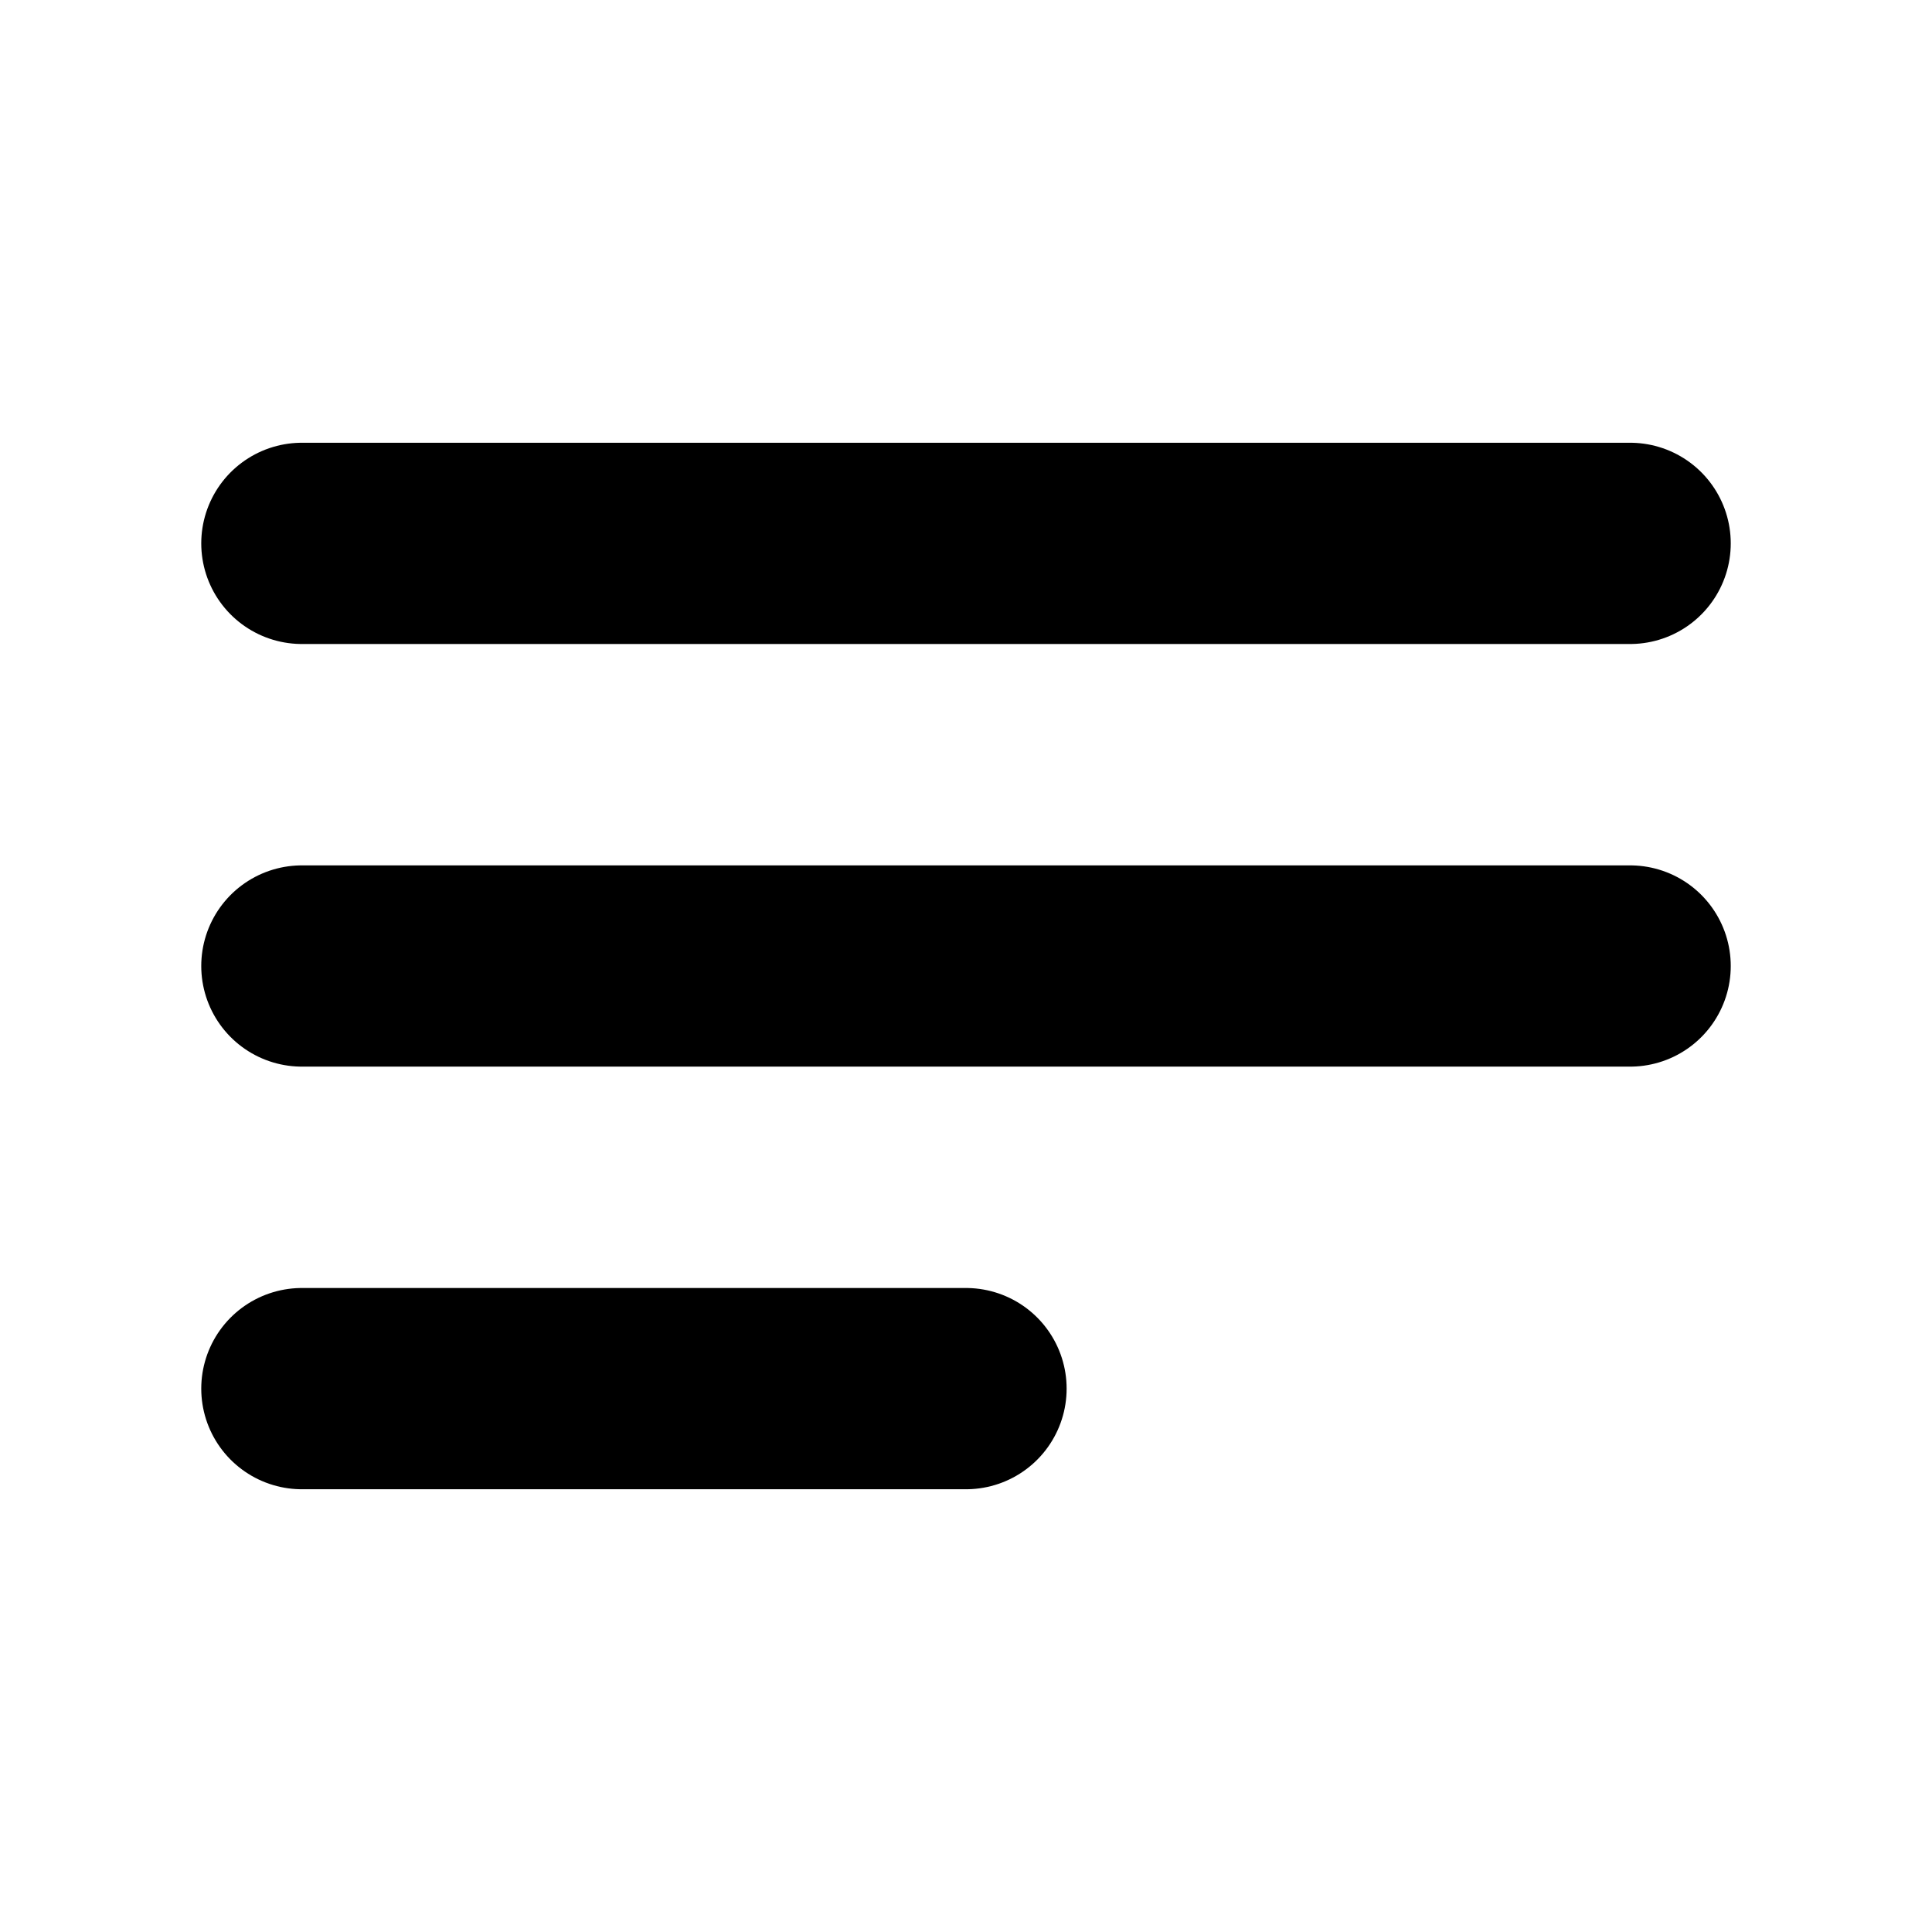
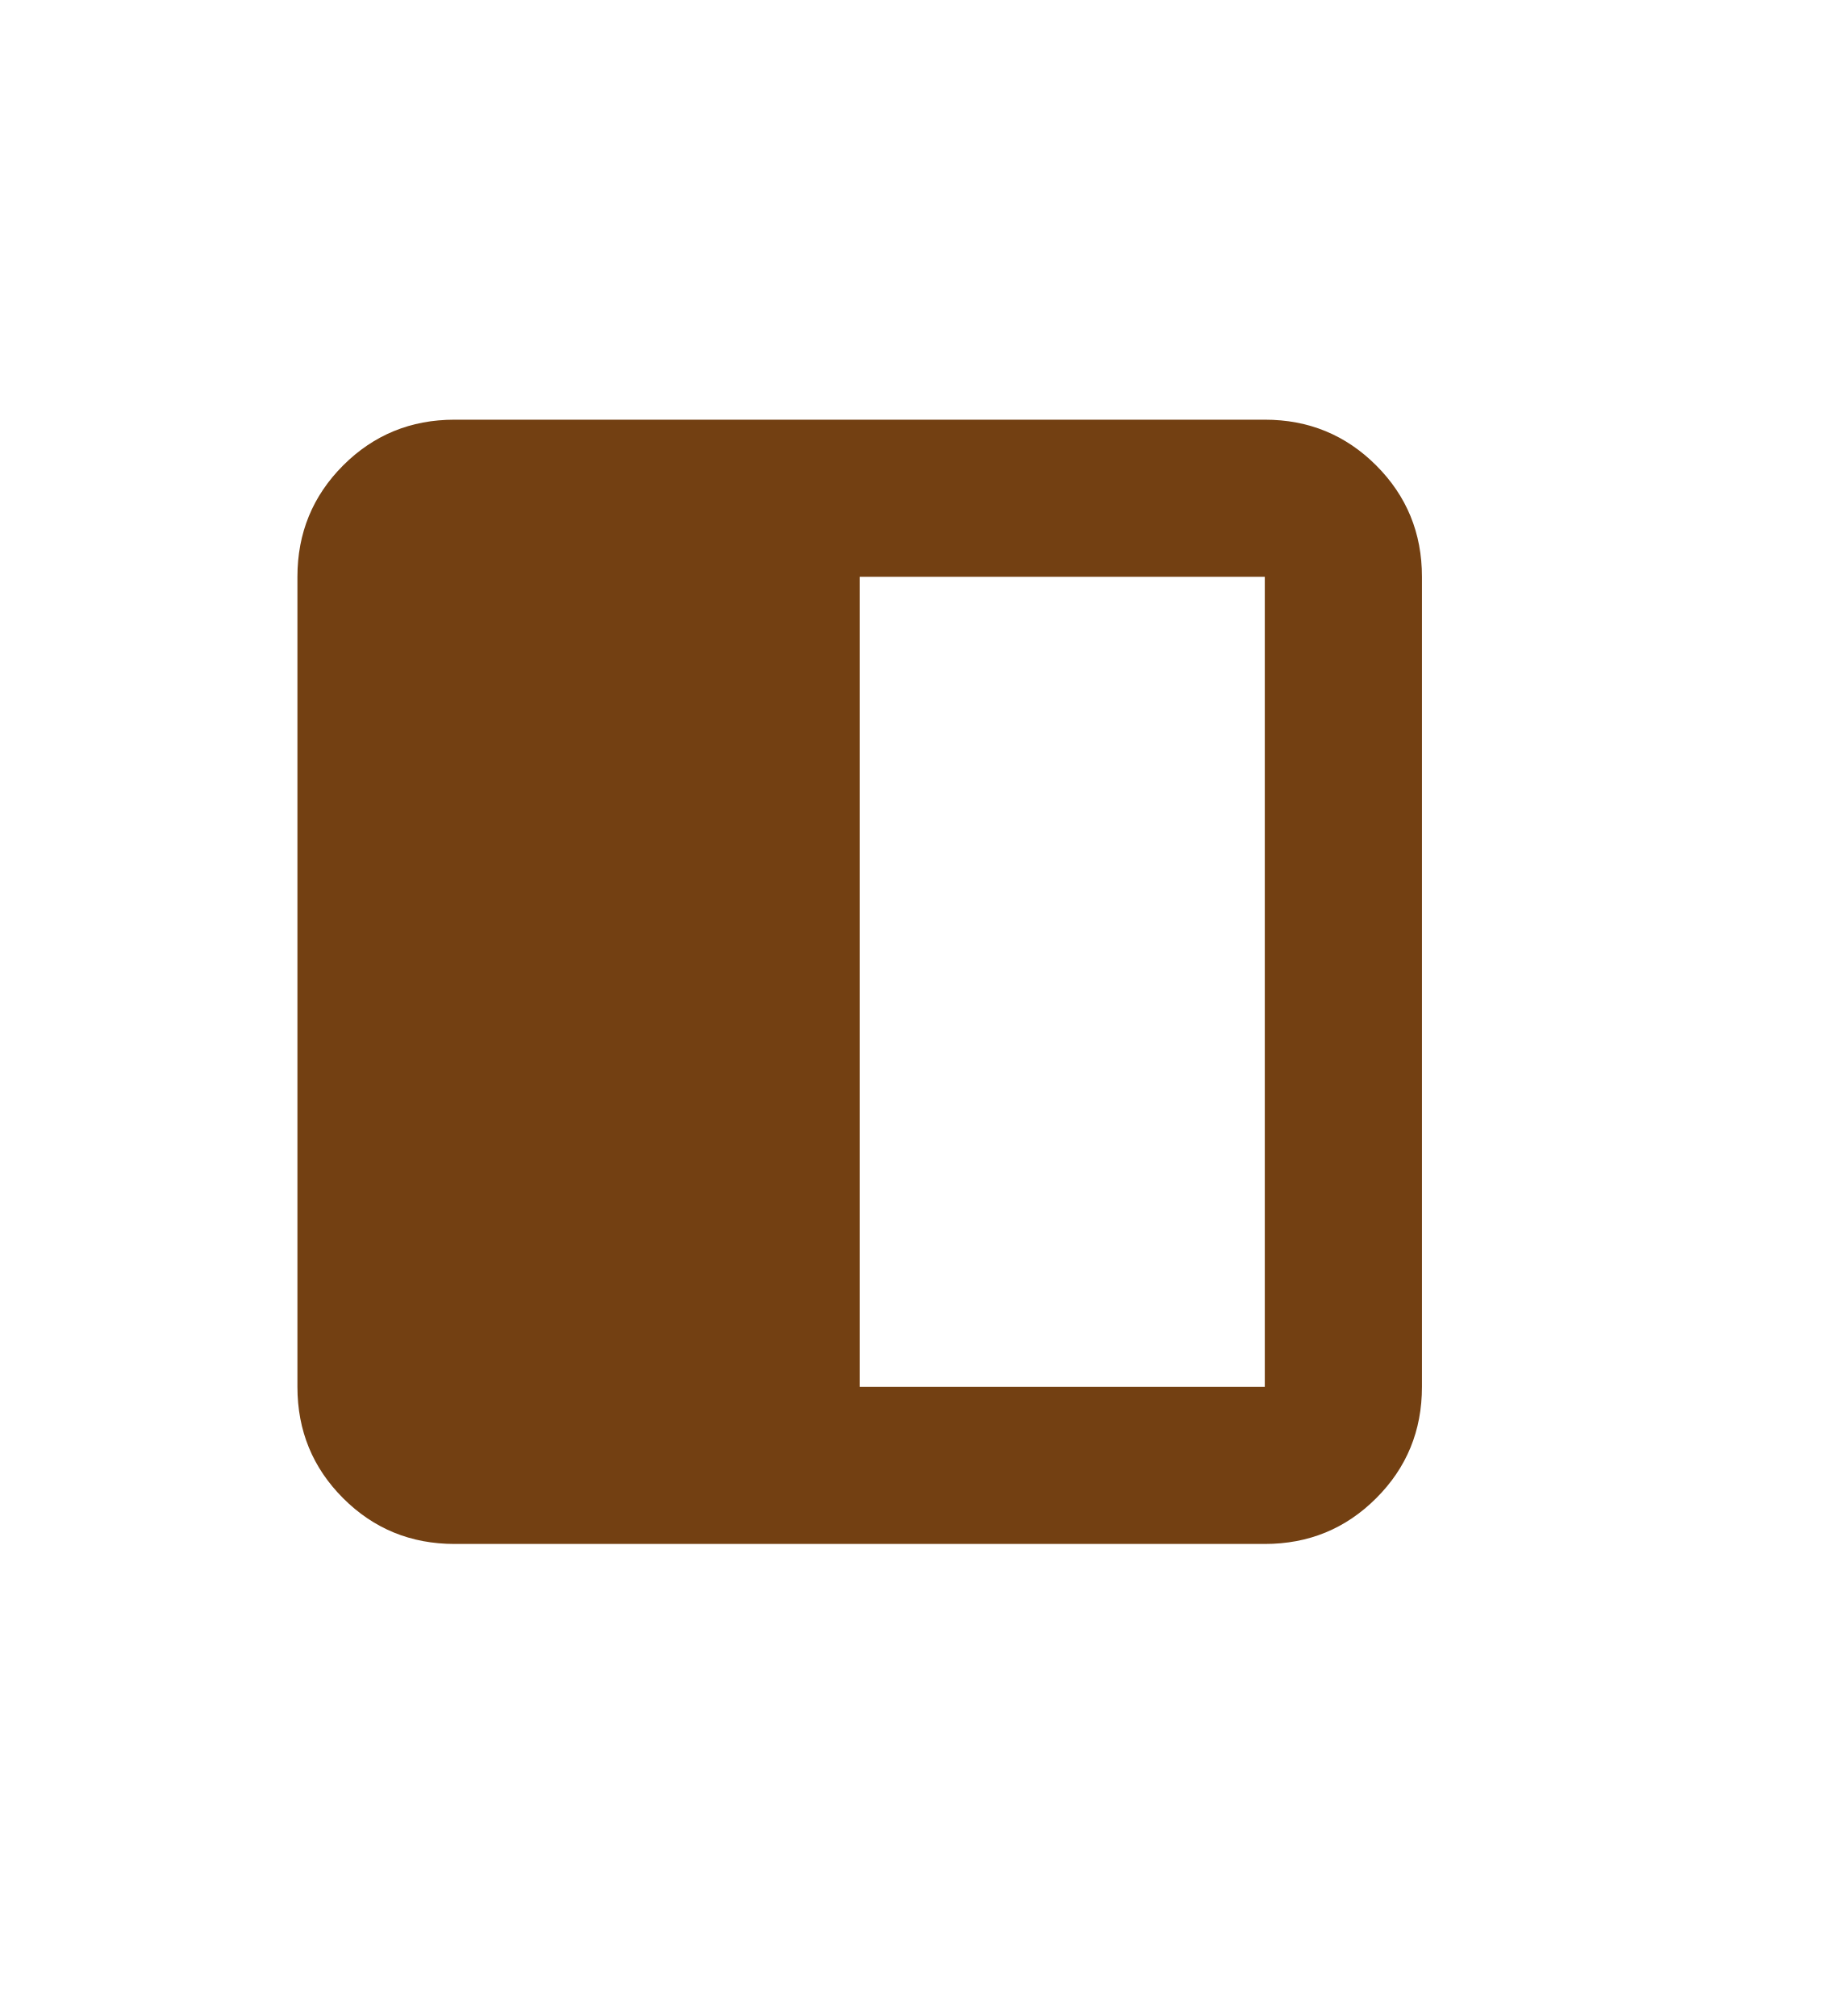
- <svg xmlns="http://www.w3.org/2000/svg" fill="none" viewBox="0 0 24 24" stroke-width="2.5" stroke="currentColor" class="size-6">
-   <path stroke-linecap="round" stroke-linejoin="round" d="M3.75 6.75h16.5M3.75 12h16.5m-16.5 5.25H12" />
+ <svg xmlns="http://www.w3.org/2000/svg" width="31" height="34" viewBox="0 0 31 34" fill="none">
+   <path d="M7.665 26.039C6.926 26.039 6.3 25.782 5.786 25.268C5.272 24.754 5.015 24.128 5.015 23.389V9.728C5.015 8.99 5.272 8.364 5.786 7.849C6.3 7.335 6.926 7.078 7.665 7.078H21.326C22.064 7.078 22.69 7.335 23.204 7.849C23.719 8.364 23.976 8.99 23.976 9.728V23.389C23.976 24.128 23.719 24.754 23.204 25.268C22.69 25.782 22.064 26.039 21.326 26.039H7.665ZM14.495 23.389H21.326V9.728H14.495V23.389Z" fill="#734012" />
</svg>
